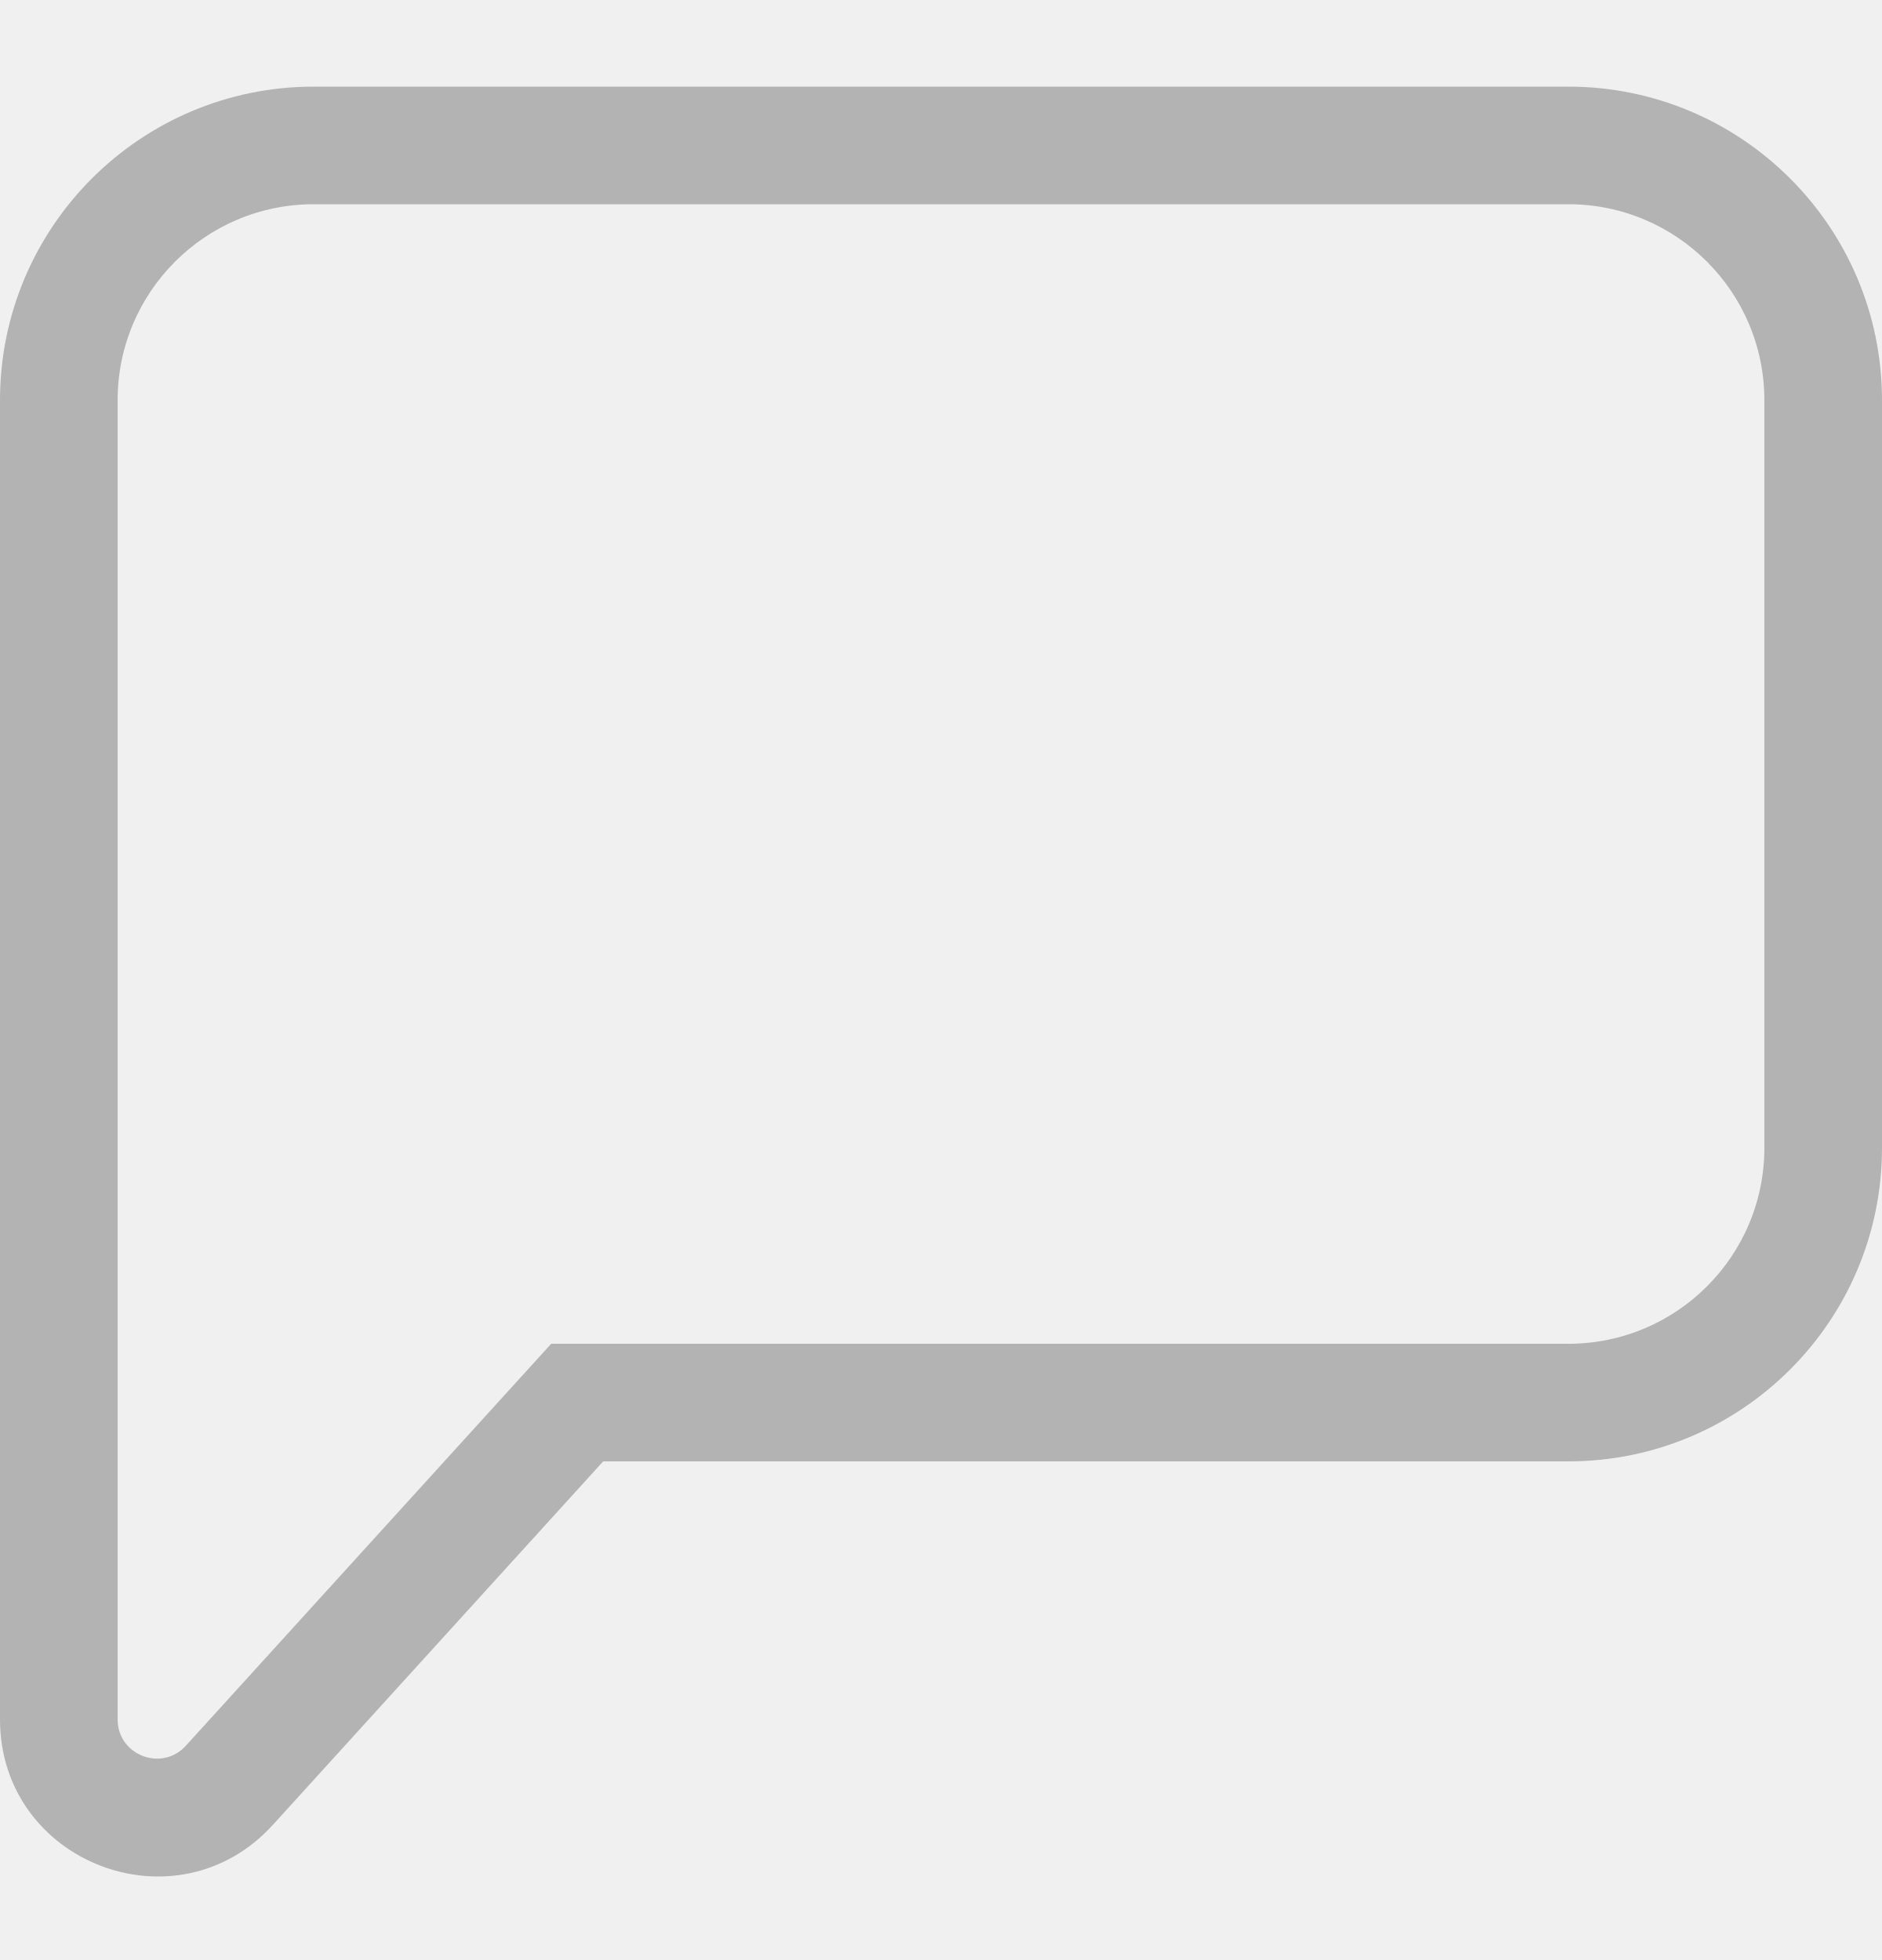
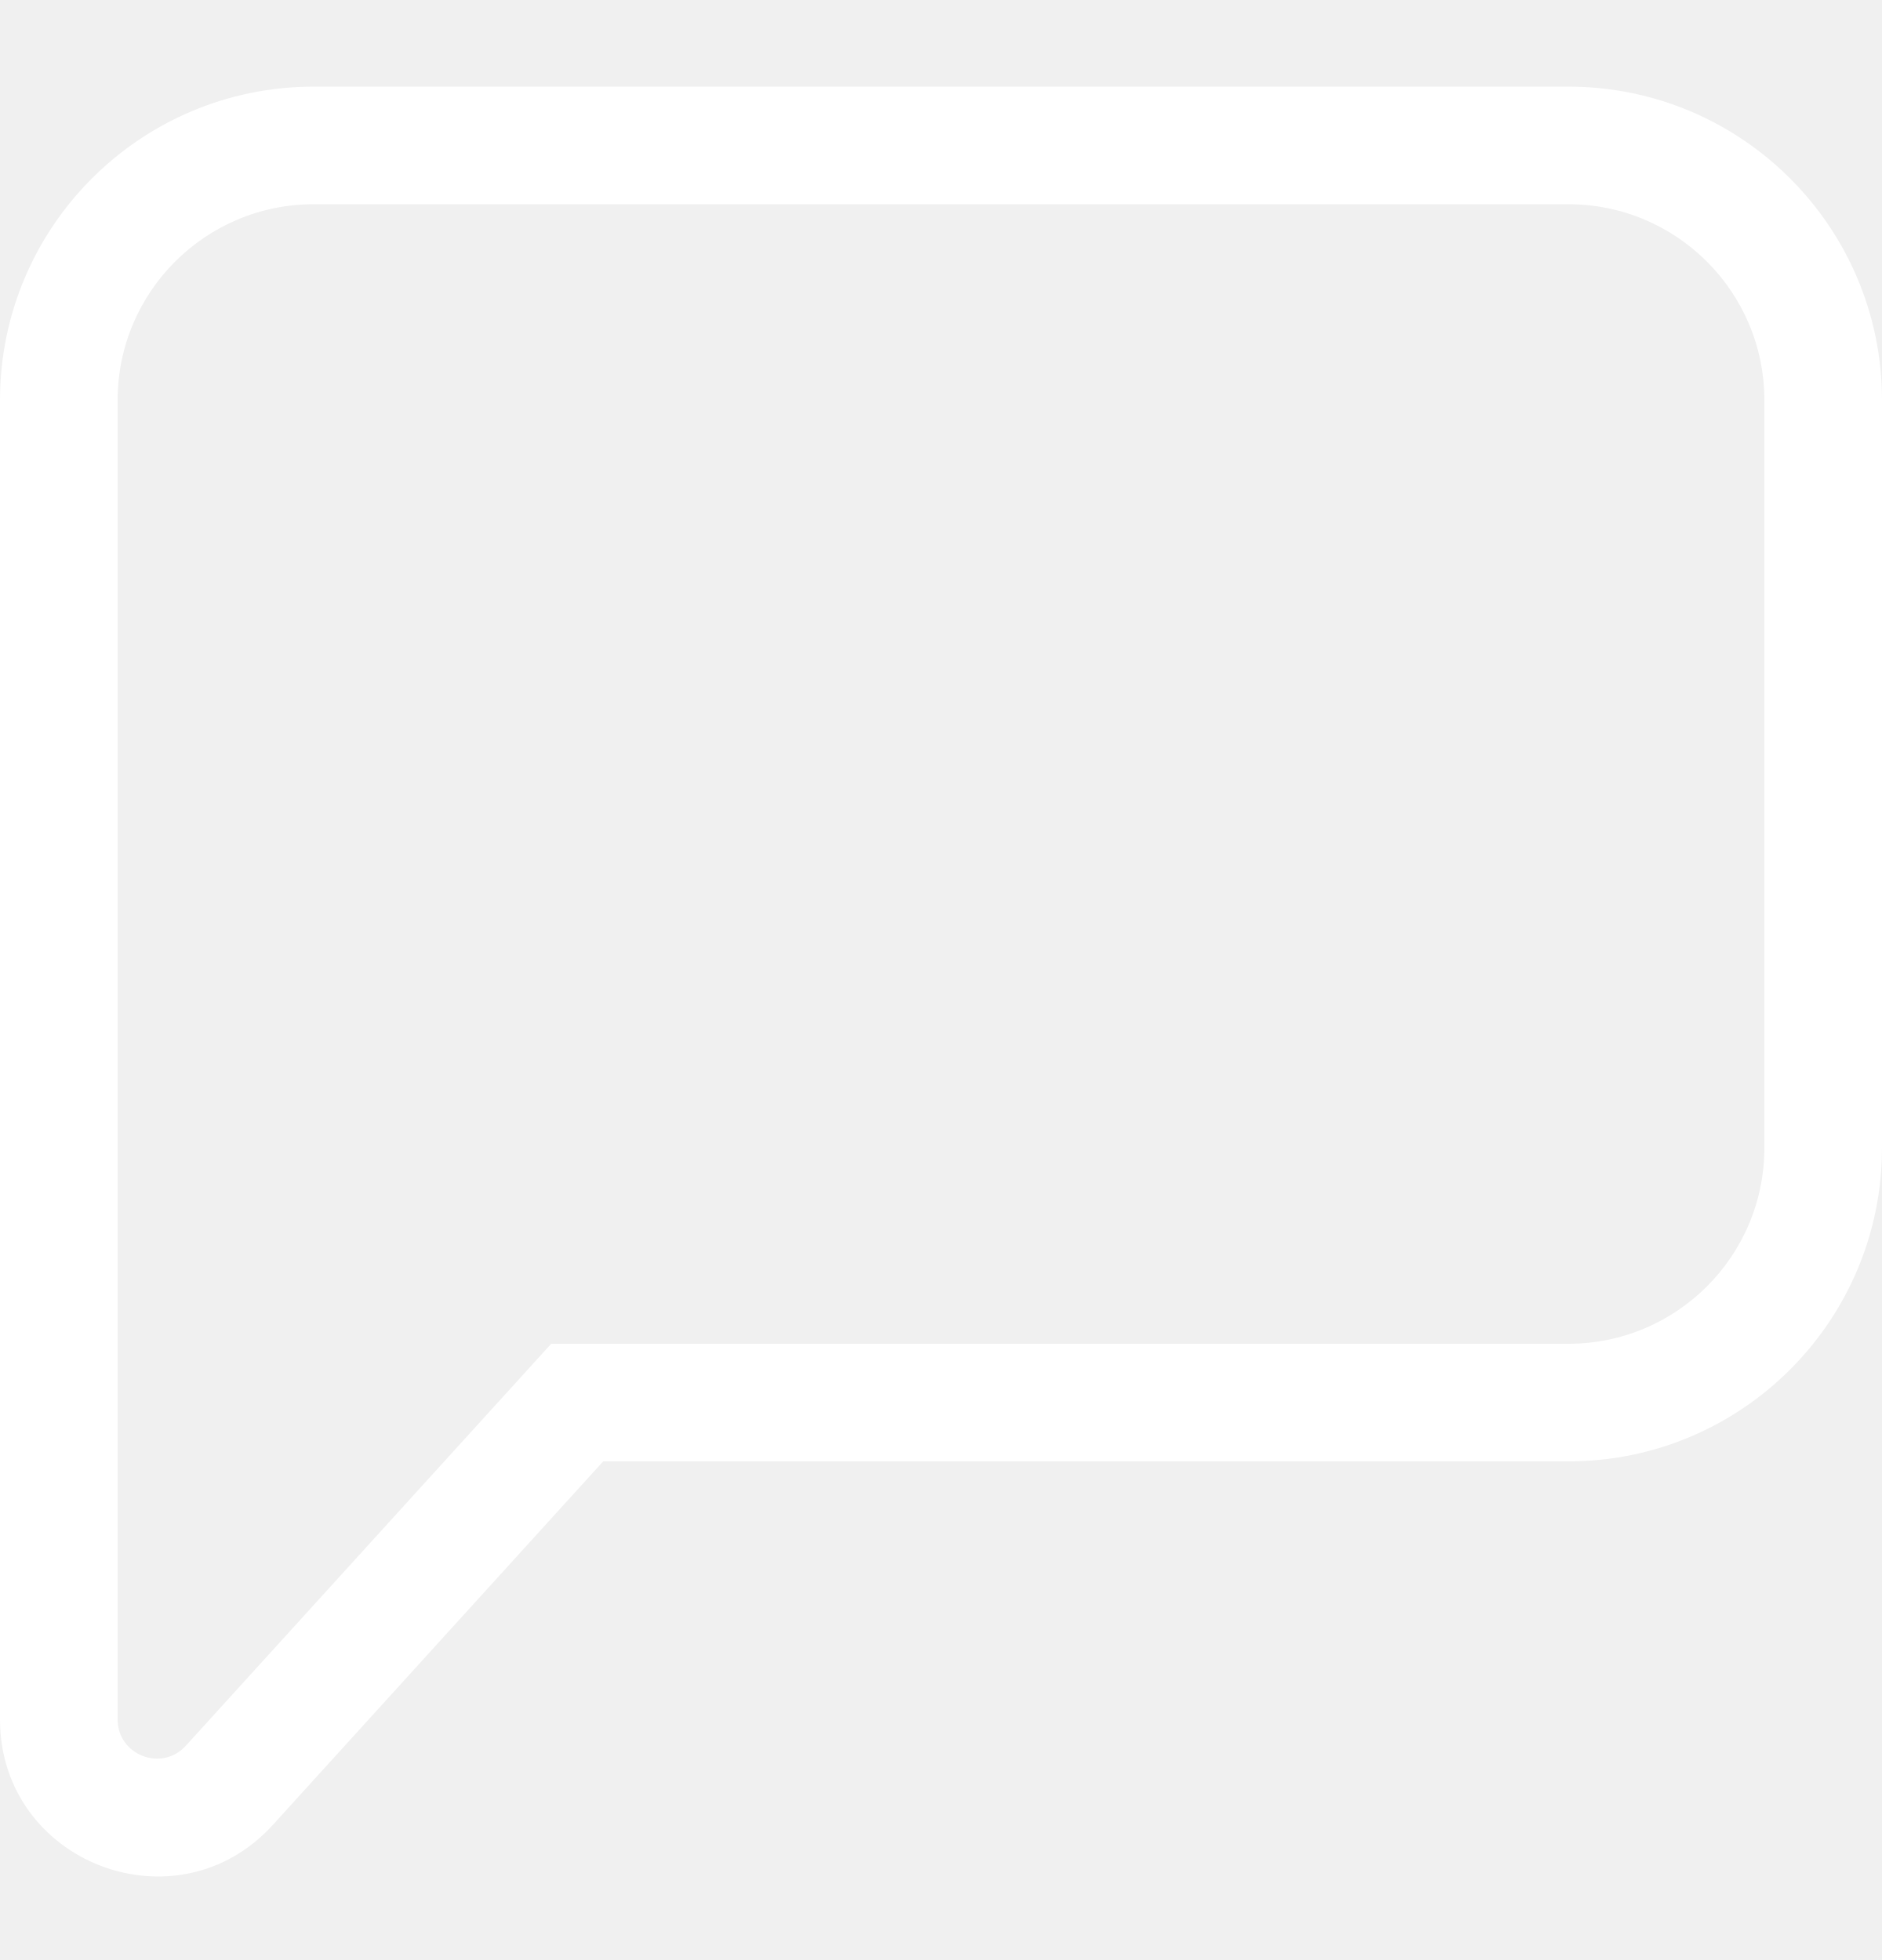
- <svg xmlns="http://www.w3.org/2000/svg" width="24" height="25" viewBox="0 0 24 25" fill="#b3b3b3">
+ <svg xmlns="http://www.w3.org/2000/svg" width="24" height="25" viewBox="0 0 24 25" fill="#ffffff">
  <path fill-rule="evenodd" clip-rule="evenodd" d="M7.029 17.14L2.37 22.267C2.063 22.605 1.5 22.388 1.5 21.931V5.105C1.5 3.725 2.619 2.605 4 2.605H20C21.381 2.605 22.5 3.725 22.5 5.105V14.64C22.5 16.021 21.381 17.14 20 17.14H7.029ZM7.692 18.64L3.48 23.276C2.251 24.629 0 23.759 0 21.931V5.105C0 2.896 1.791 1.105 4 1.105H20C22.209 1.105 24 2.896 24 5.105V14.64C24 16.849 22.209 18.64 20 18.64H7.692Z" />
</svg>
